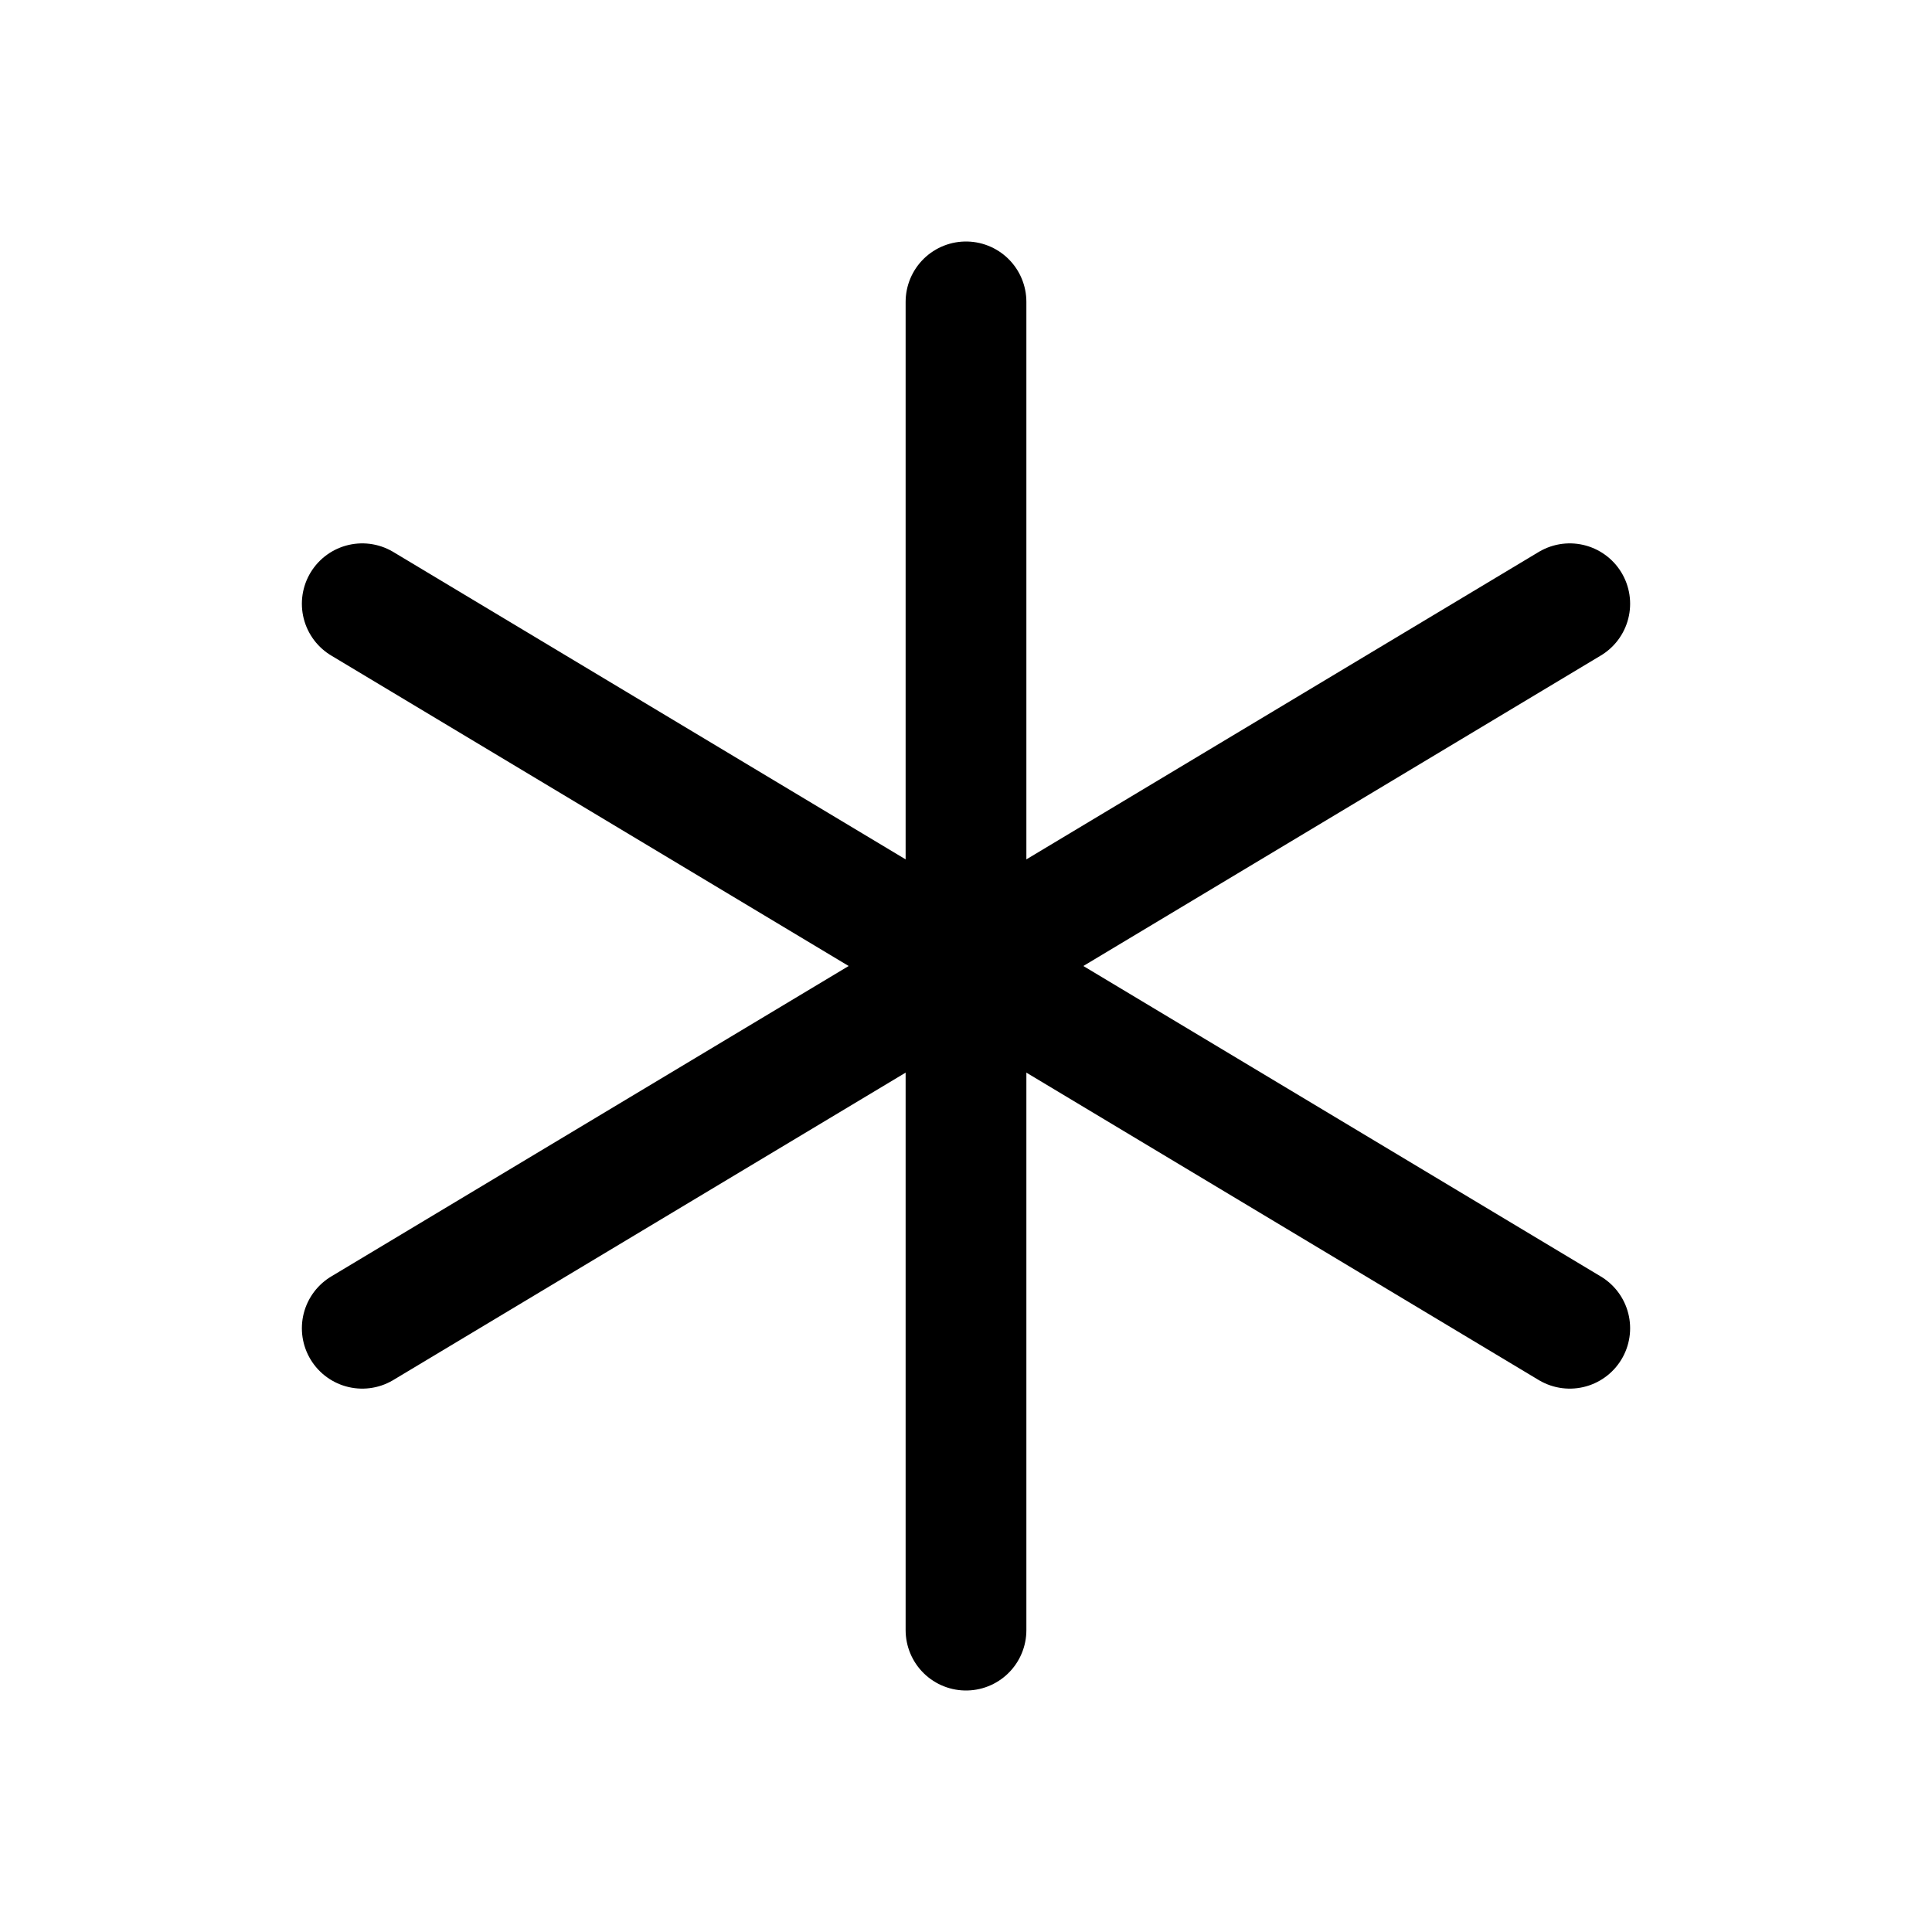
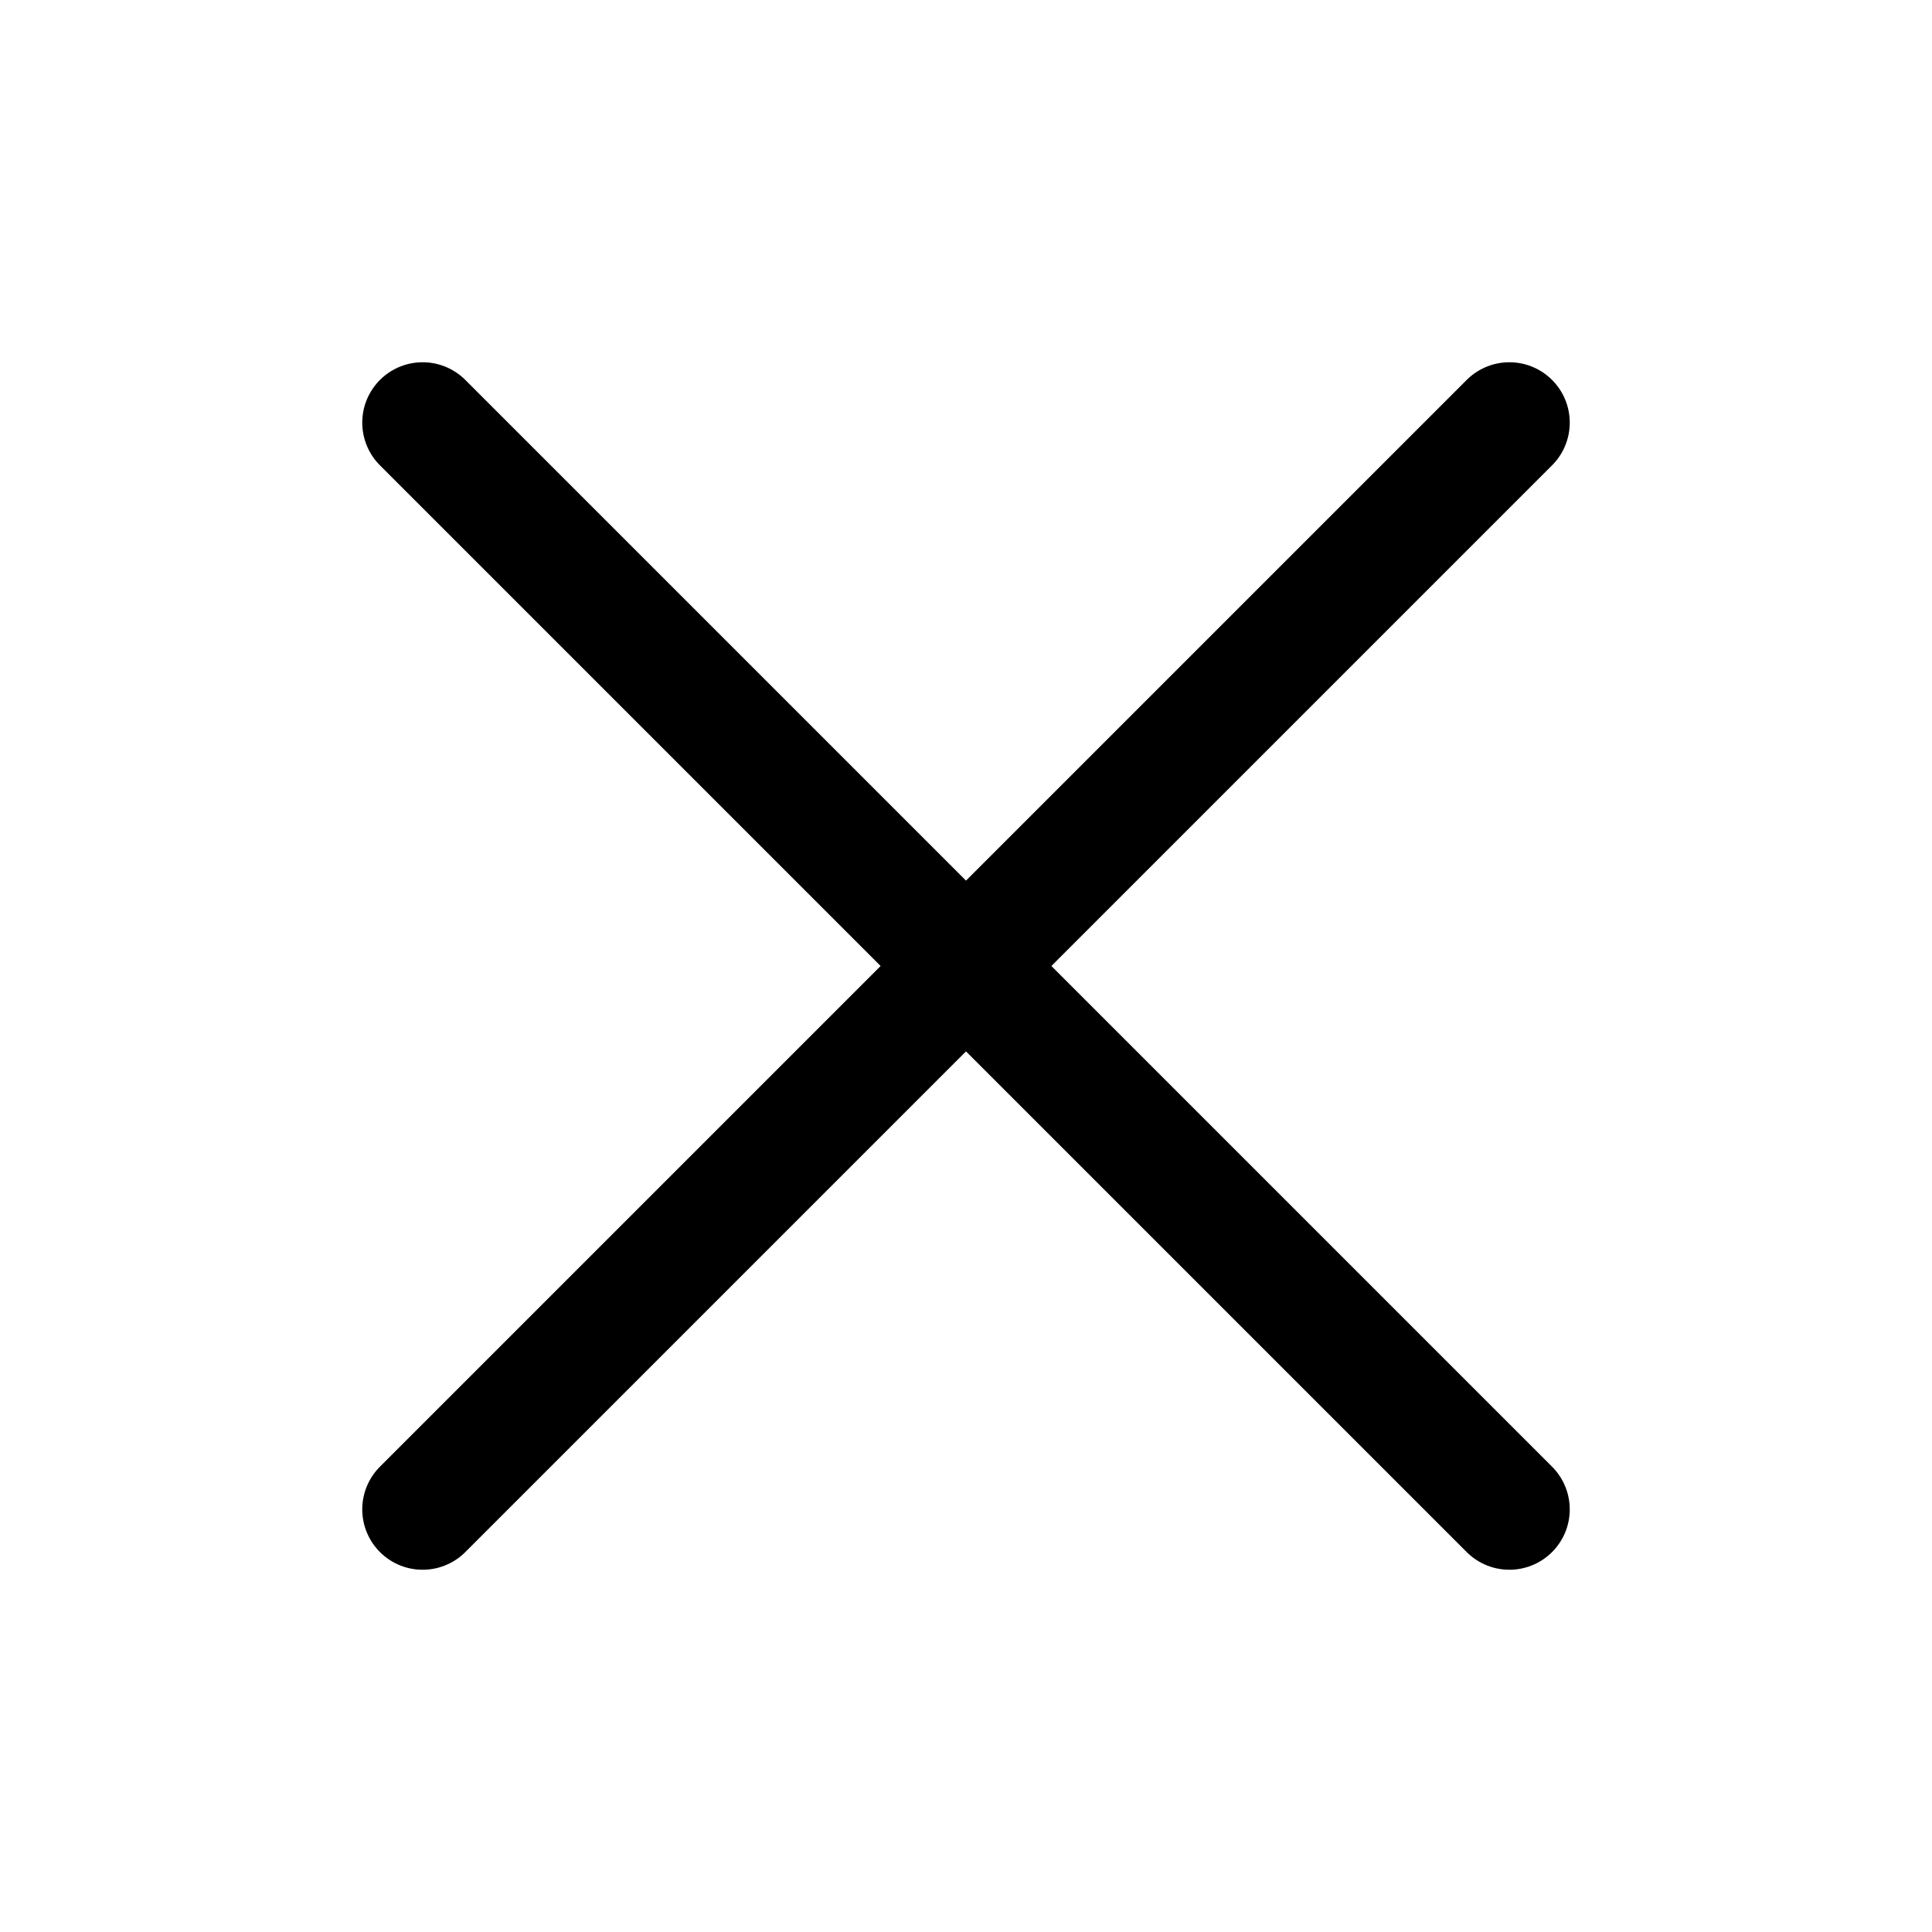
<svg xmlns="http://www.w3.org/2000/svg" viewBox="0 0 256 256">
  <rect width="256" height="256" fill="none" />
-   <line x1="128" y1="40" x2="128" y2="216" fill="none" stroke="currentColor" stroke-linecap="round" stroke-linejoin="round" stroke-width="16" />
-   <line x1="48" y1="80" x2="208" y2="176" fill="none" stroke="currentColor" stroke-linecap="round" stroke-linejoin="round" stroke-width="16" />
-   <line x1="48" y1="176" x2="208" y2="80" fill="none" stroke="currentColor" stroke-linecap="round" stroke-linejoin="round" stroke-width="16" />
+   <line x1="200" y1="56" x2="56" y2="200" stroke="currentColor" stroke-linecap="round" stroke-linejoin="round" stroke-width="16" />
+   <line x1="200" y1="200" x2="56" y2="56" stroke="currentColor" stroke-linecap="round" stroke-linejoin="round" stroke-width="16" />
</svg>
